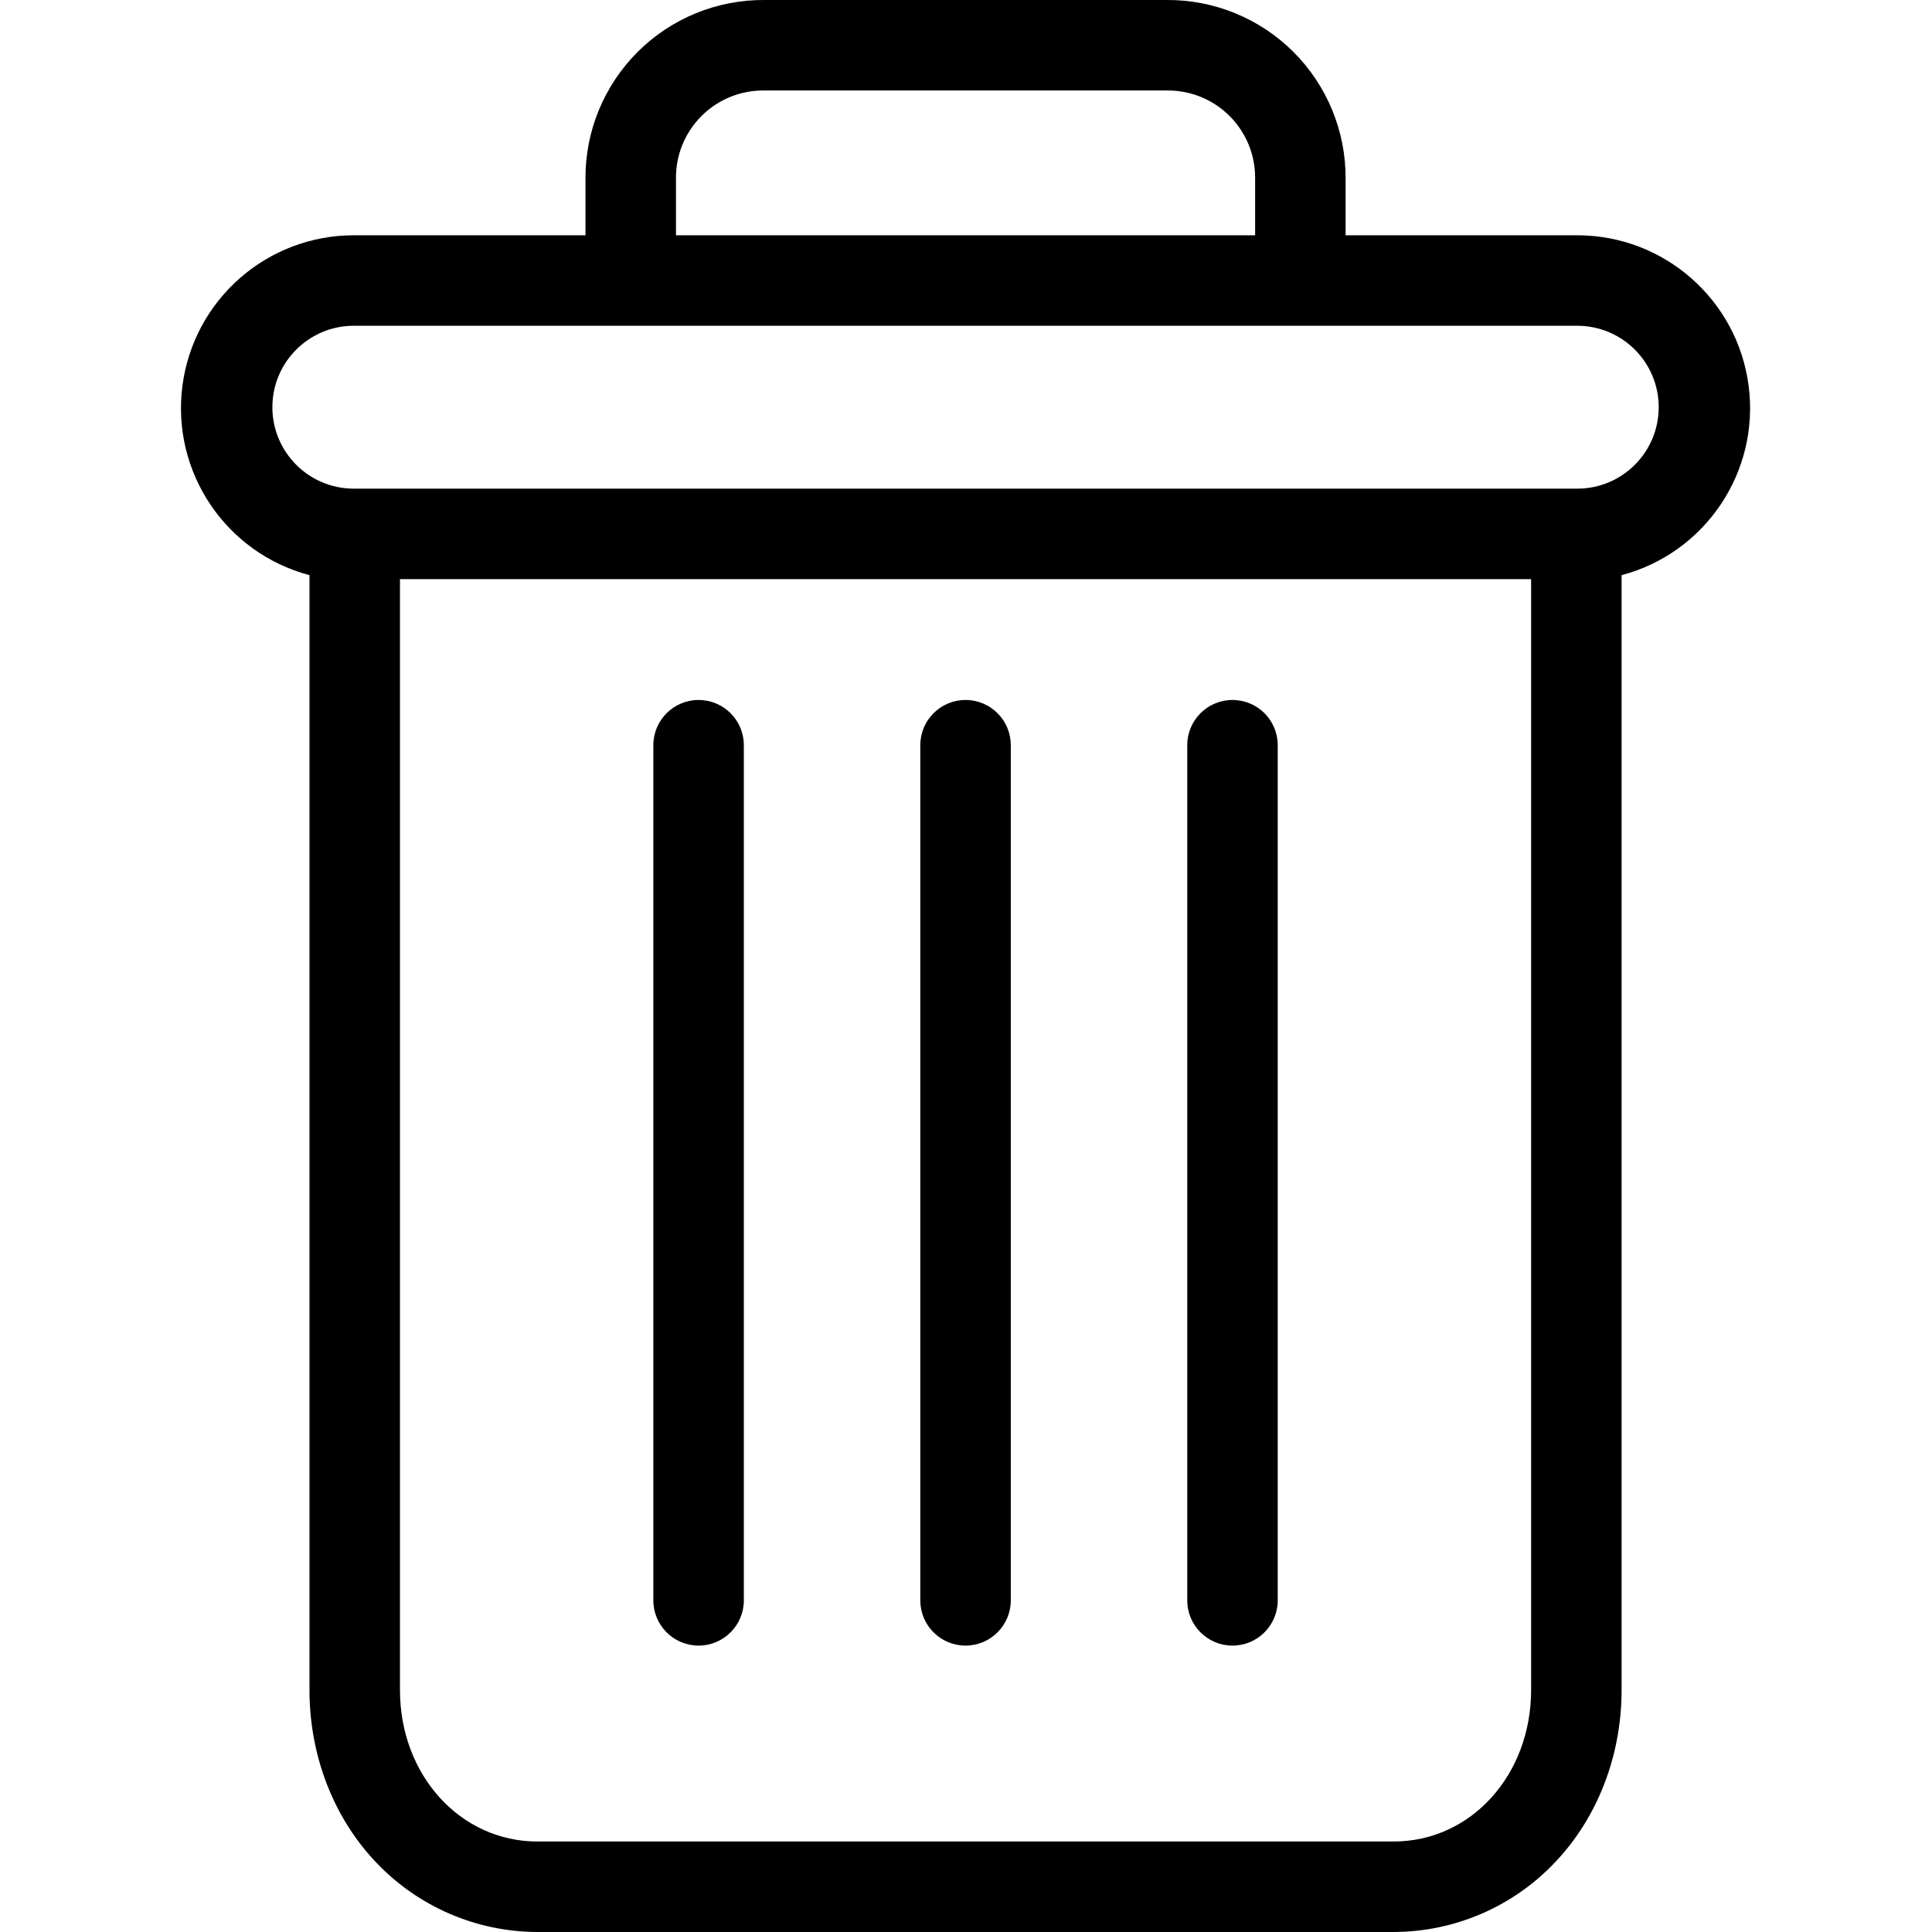
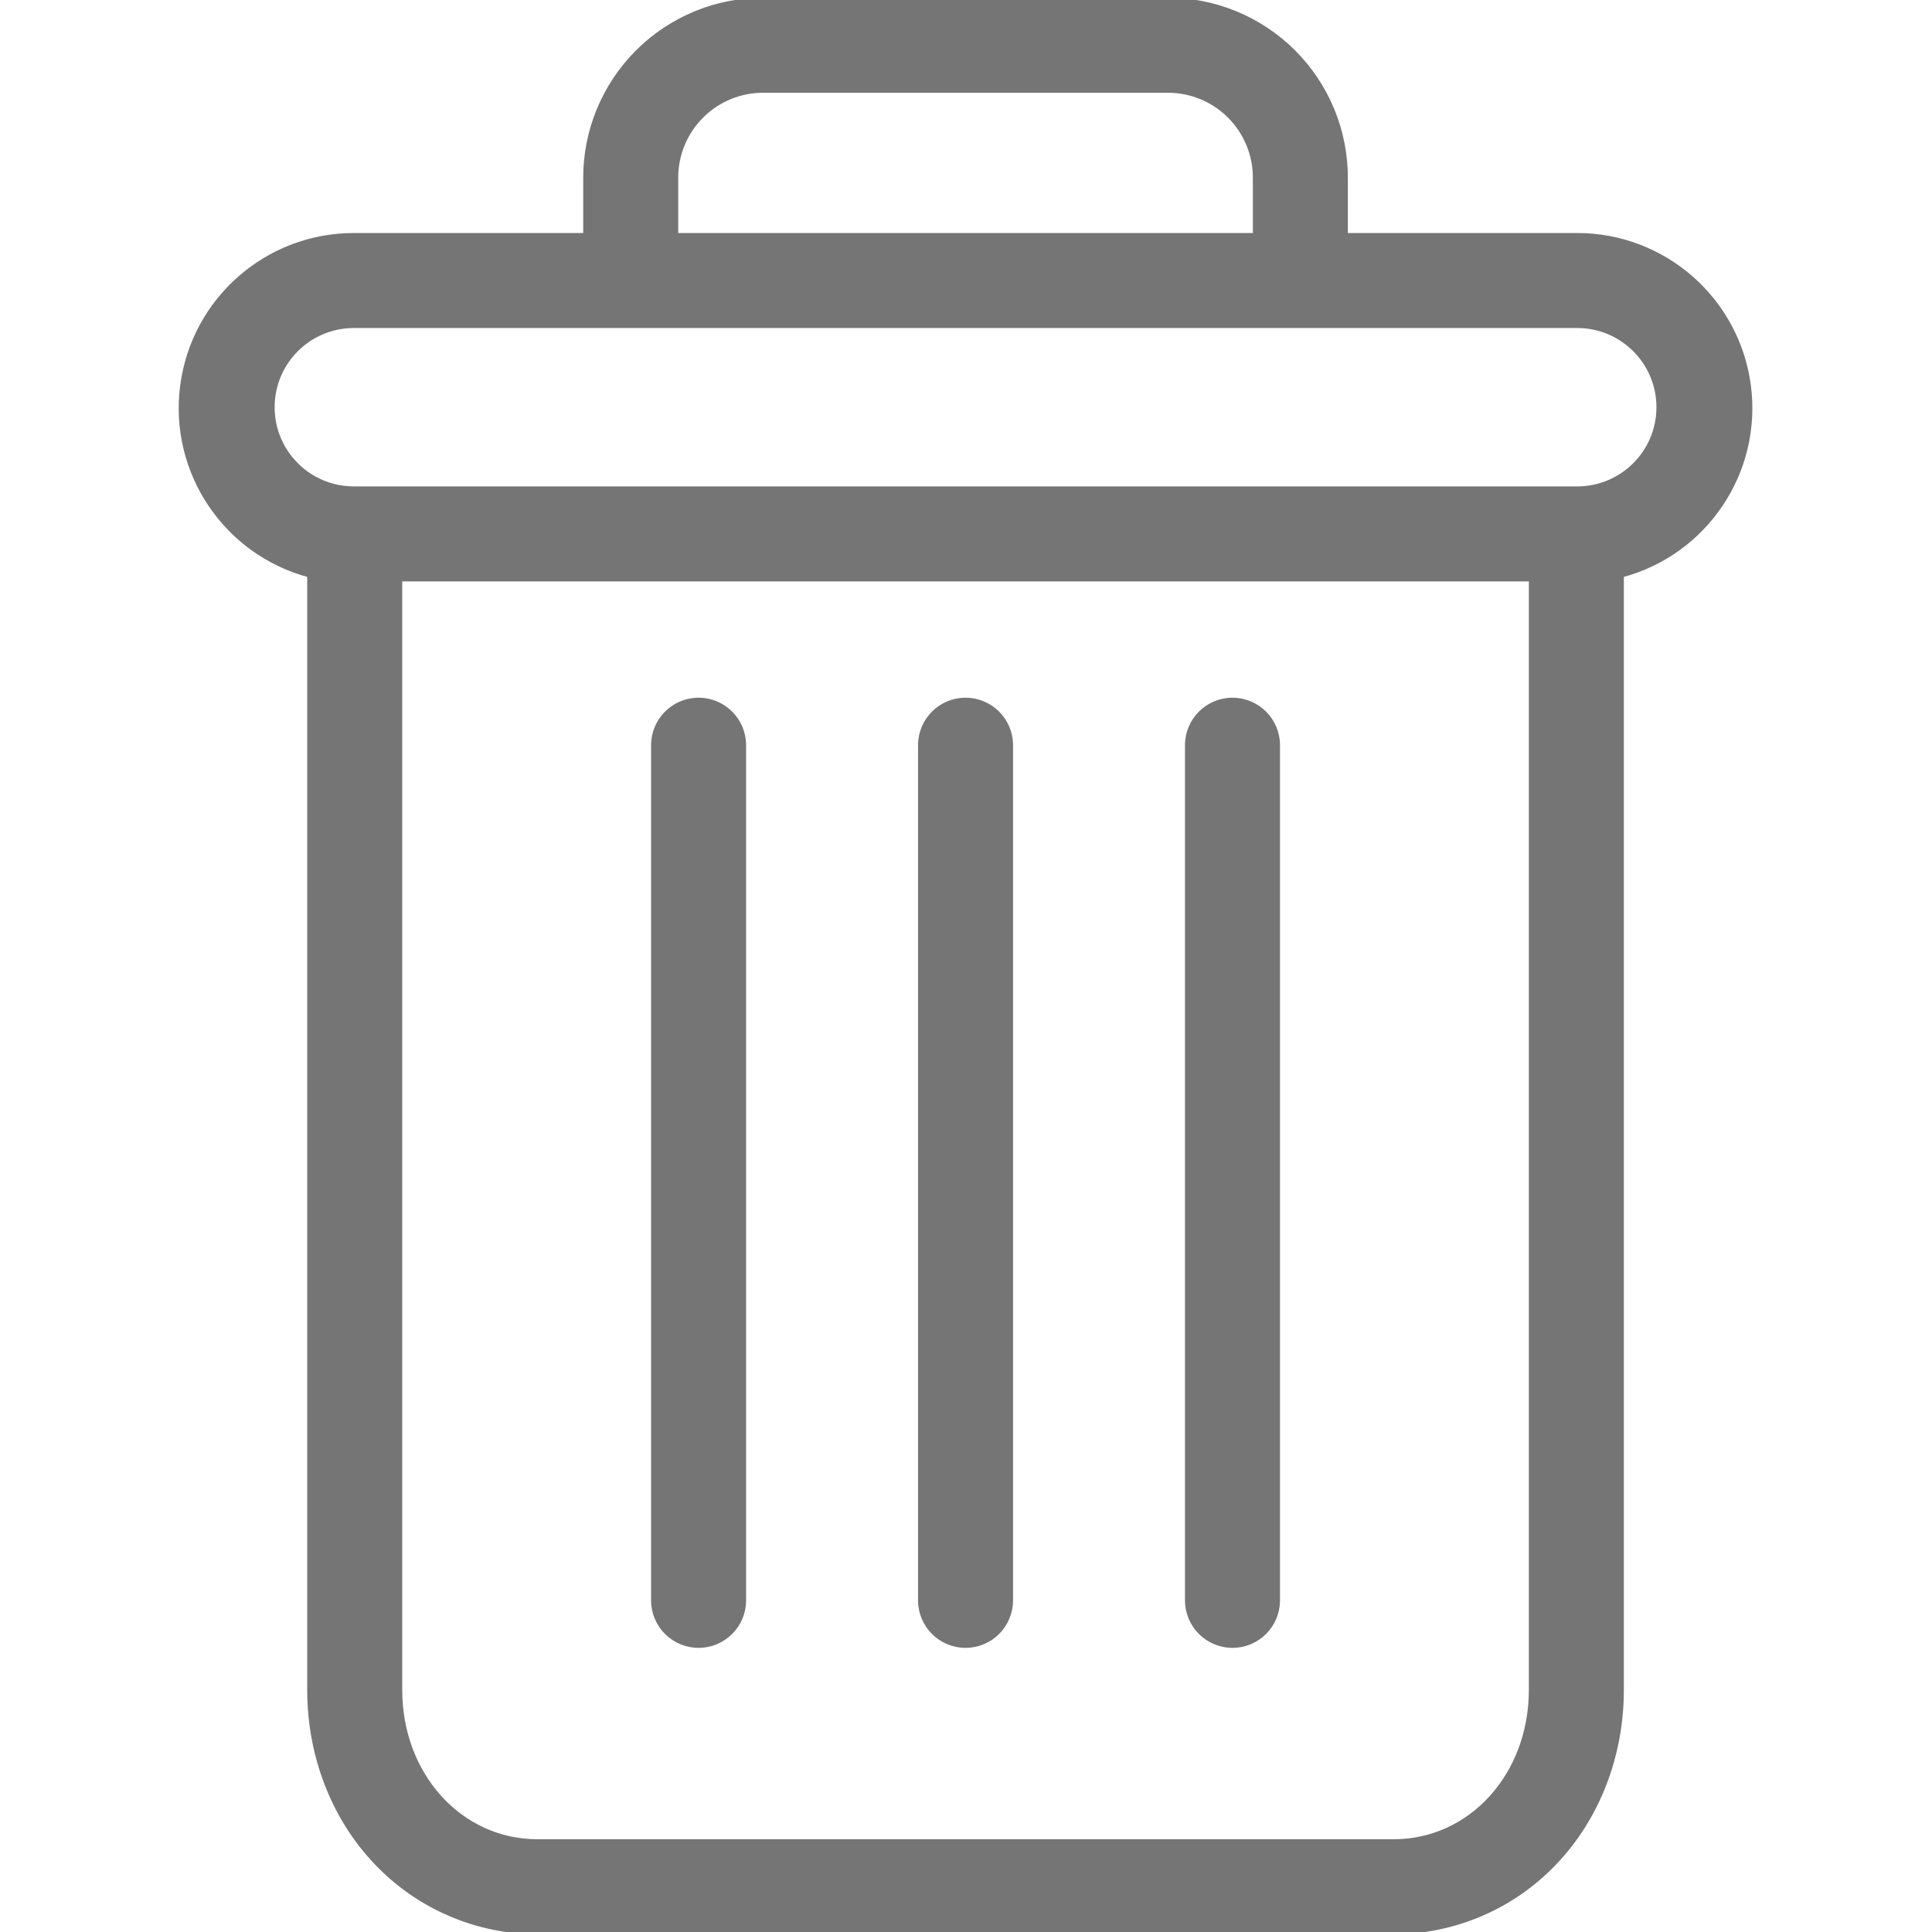
<svg xmlns="http://www.w3.org/2000/svg" height="427pt" viewBox="-40 0 427 427.001" width="427pt">
-   <path d="m232.398 154.703c-5.523 0-10 4.477-10 10v189c0 5.52 4.477 10 10 10 5.523 0 10-4.48 10-10v-189c0-5.523-4.477-10-10-10zm0 0" />
-   <path d="m114.398 154.703c-5.523 0-10 4.477-10 10v189c0 5.52 4.477 10 10 10 5.523 0 10-4.48 10-10v-189c0-5.523-4.477-10-10-10zm0 0" />
-   <path d="m28.398 127.121v246.379c0 14.562 5.34 28.238 14.668 38.051 9.285 9.84 22.207 15.426 35.73 15.449h189.203c13.527-.023 26.449-5.609 35.73-15.449 9.328-9.812 14.668-23.488 14.668-38.051v-246.379c18.543-4.922 30.559-22.836 28.078-41.863-2.484-19.023-18.691-33.254-37.879-33.258h-51.199v-12.5c.059-10.512-4.098-20.605-11.539-28.031-7.441-7.422-17.551-11.555-28.062-11.469h-88.797c-10.512-.086-20.621 4.047-28.062 11.469-7.441 7.426-11.598 17.52-11.539 28.031v12.5h-51.199c-19.188.004-35.395 14.234-37.879 33.258-2.48 19.027 9.535 36.941 28.078 41.863zm239.602 279.879h-189.203c-17.098 0-30.398-14.688-30.398-33.5v-245.5h250v245.5c0 18.812-13.301 33.5-30.398 33.5zm-158.602-367.5c-.066-5.207 1.98-10.219 5.676-13.895 3.691-3.676 8.715-5.695 13.926-5.605h88.797c5.211-.09 10.234 1.93 13.926 5.605 3.695 3.672 5.742 8.688 5.676 13.895v12.5h-128zm-71.199 32.5h270.398c9.941 0 18 8.059 18 18s-8.059 18-18 18h-270.398c-9.941 0-18-8.059-18-18s8.059-18 18-18zm0 0" />
-   <path d="m173.398 154.703c-5.523 0-10 4.477-10 10v189c0 5.52 4.477 10 10 10 5.523 0 10-4.48 10-10v-189c0-5.523-4.477-10-10-10zm0 0" />
+   <path stroke="#757575" fill="#757575" d="m232.398 154.703c-5.523 0-10 4.477-10 10v189c0 5.52 4.477 10 10 10 5.523 0 10-4.48 10-10v-189c0-5.523-4.477-10-10-10zm0 0" />
+   <path stroke="#757575" fill="#757575" d="m114.398 154.703c-5.523 0-10 4.477-10 10v189c0 5.52 4.477 10 10 10 5.523 0 10-4.48 10-10v-189c0-5.523-4.477-10-10-10zm0 0" />
+   <path stroke="#757575" fill="#757575" d="m28.398 127.121v246.379c0 14.562 5.34 28.238 14.668 38.051 9.285 9.84 22.207 15.426 35.73 15.449h189.203c13.527-.023 26.449-5.609 35.73-15.449 9.328-9.812 14.668-23.488 14.668-38.051v-246.379c18.543-4.922 30.559-22.836 28.078-41.863-2.484-19.023-18.691-33.254-37.879-33.258h-51.199v-12.5c.059-10.512-4.098-20.605-11.539-28.031-7.441-7.422-17.551-11.555-28.062-11.469h-88.797c-10.512-.086-20.621 4.047-28.062 11.469-7.441 7.426-11.598 17.52-11.539 28.031v12.5h-51.199c-19.188.004-35.395 14.234-37.879 33.258-2.48 19.027 9.535 36.941 28.078 41.863zm239.602 279.879h-189.203c-17.098 0-30.398-14.688-30.398-33.5v-245.5h250v245.5c0 18.812-13.301 33.5-30.398 33.5zm-158.602-367.5c-.066-5.207 1.98-10.219 5.676-13.895 3.691-3.676 8.715-5.695 13.926-5.605h88.797c5.211-.09 10.234 1.93 13.926 5.605 3.695 3.672 5.742 8.688 5.676 13.895v12.5h-128zm-71.199 32.5h270.398c9.941 0 18 8.059 18 18s-8.059 18-18 18h-270.398c-9.941 0-18-8.059-18-18s8.059-18 18-18zm0 0" />
+   <path stroke="#757575" fill="#757575" d="m173.398 154.703c-5.523 0-10 4.477-10 10v189c0 5.52 4.477 10 10 10 5.523 0 10-4.48 10-10v-189c0-5.523-4.477-10-10-10zm0 0" />
</svg>
